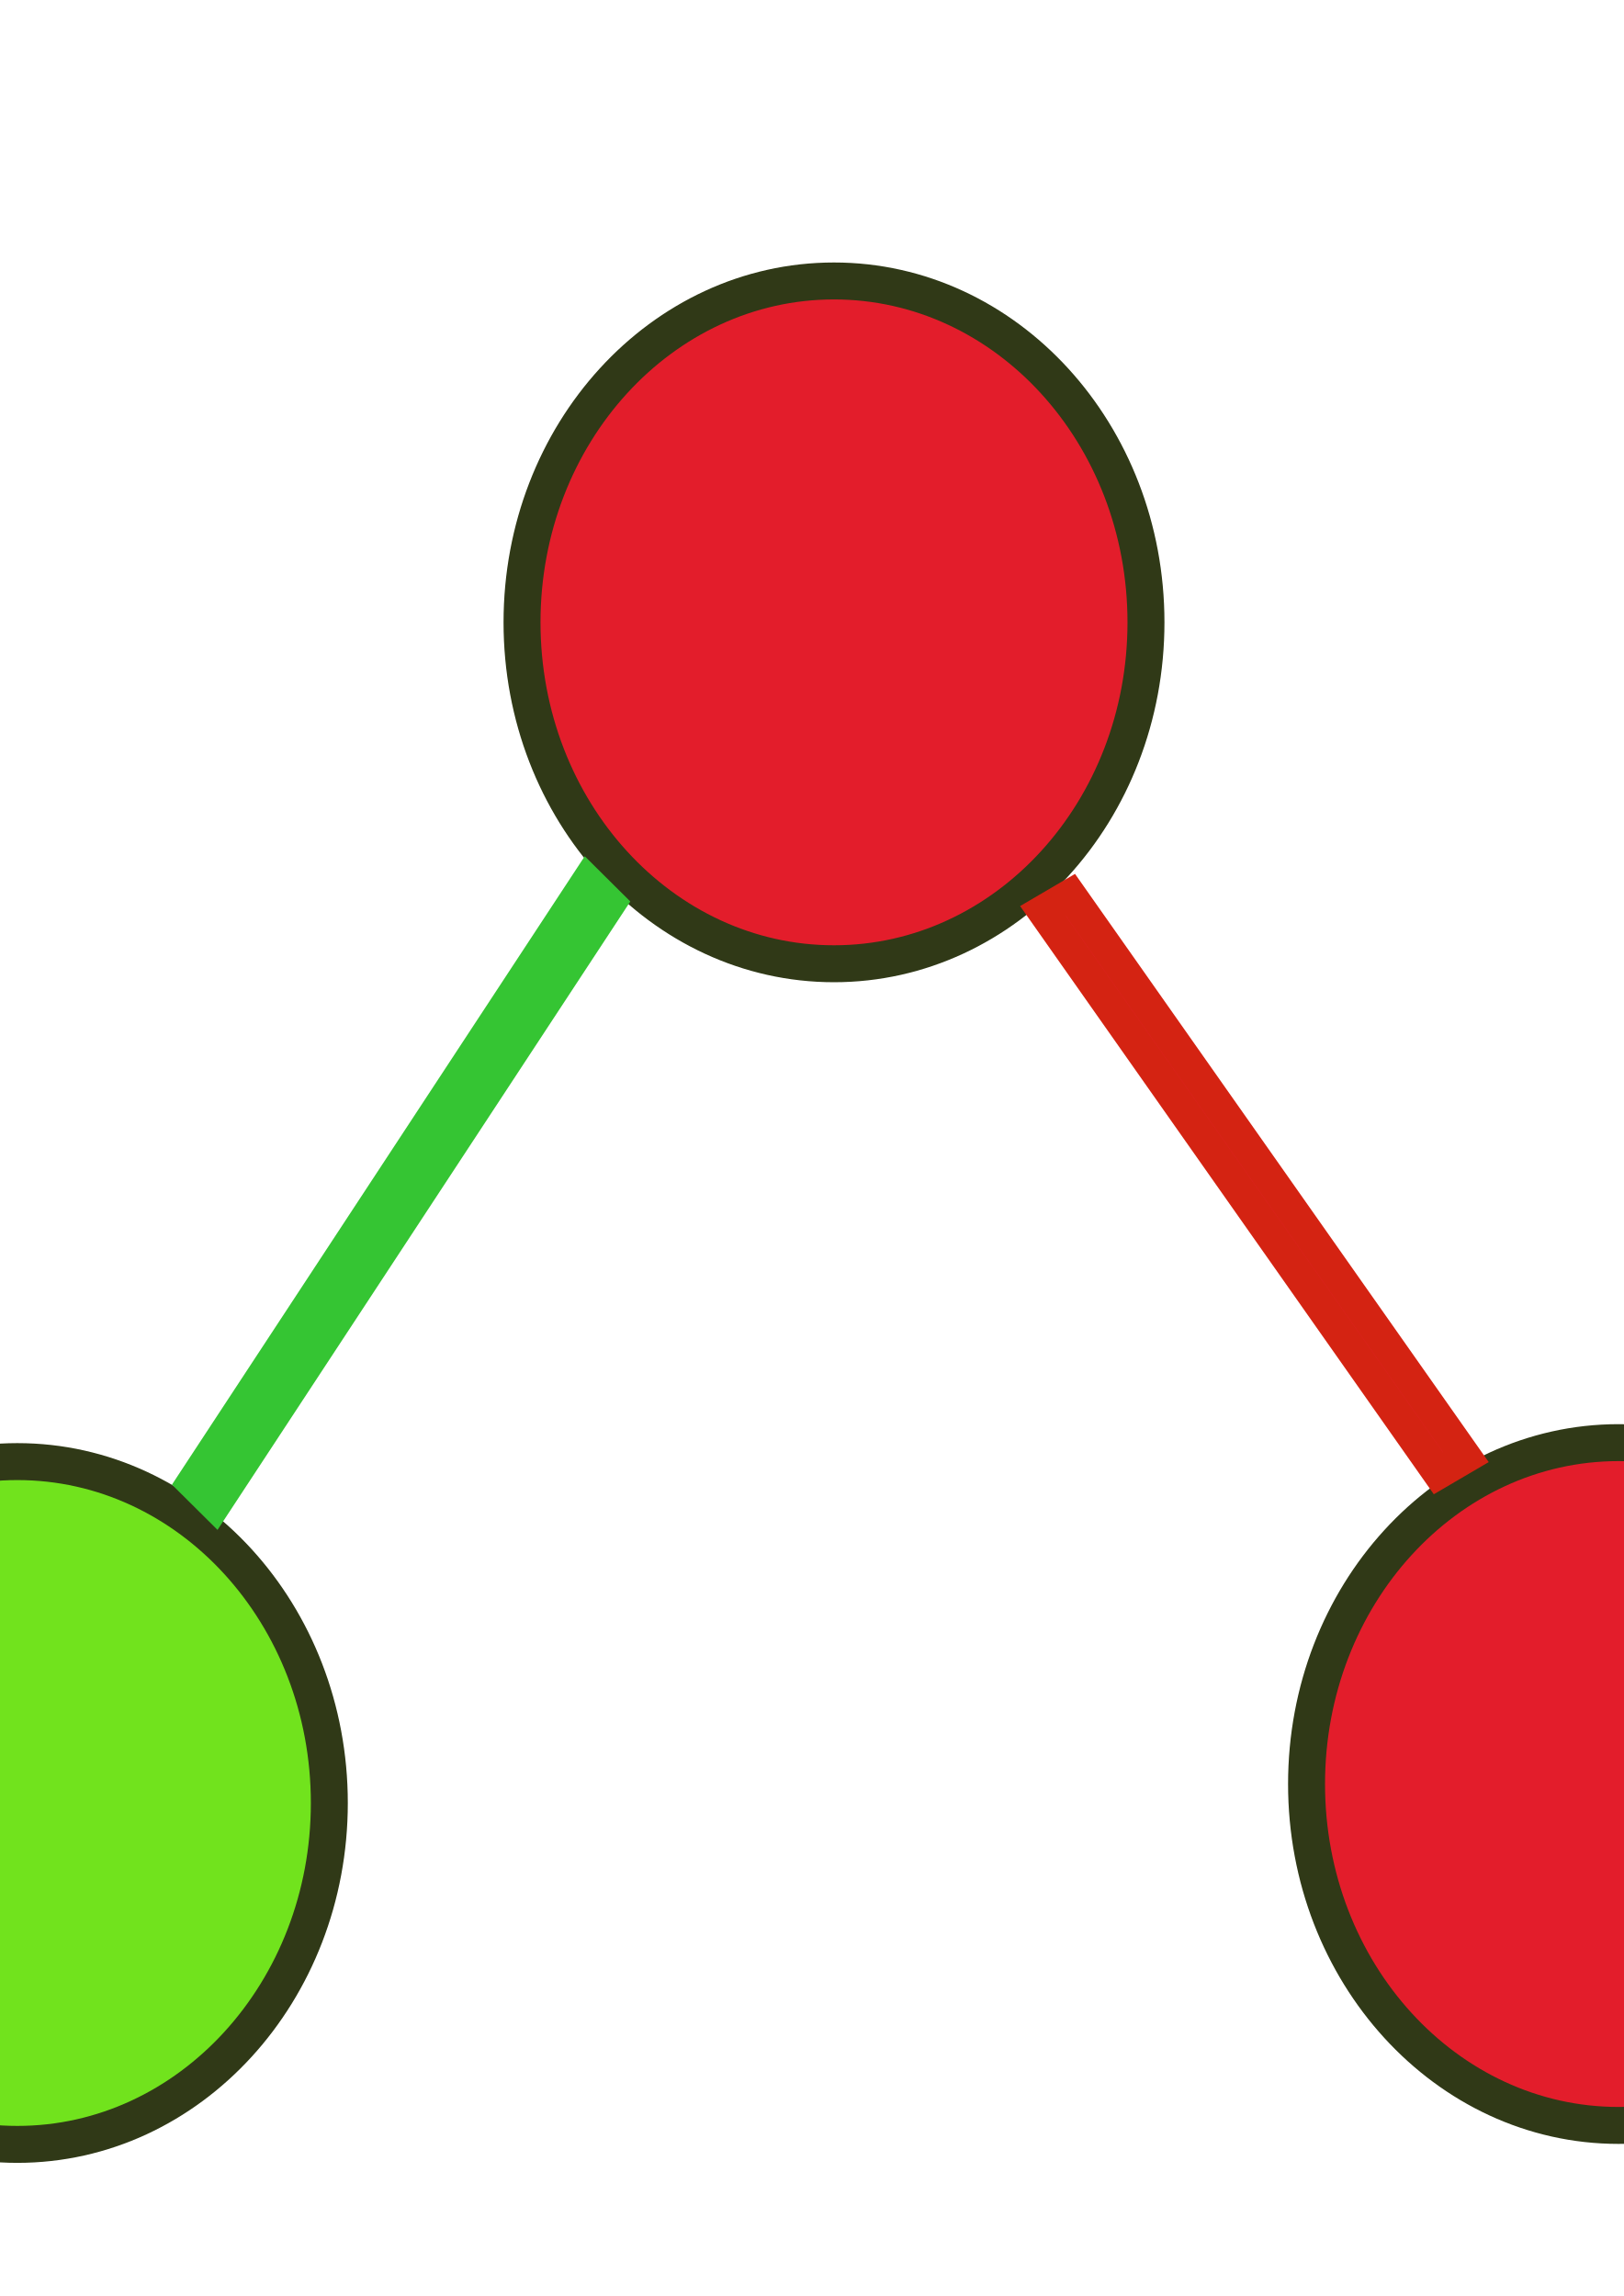
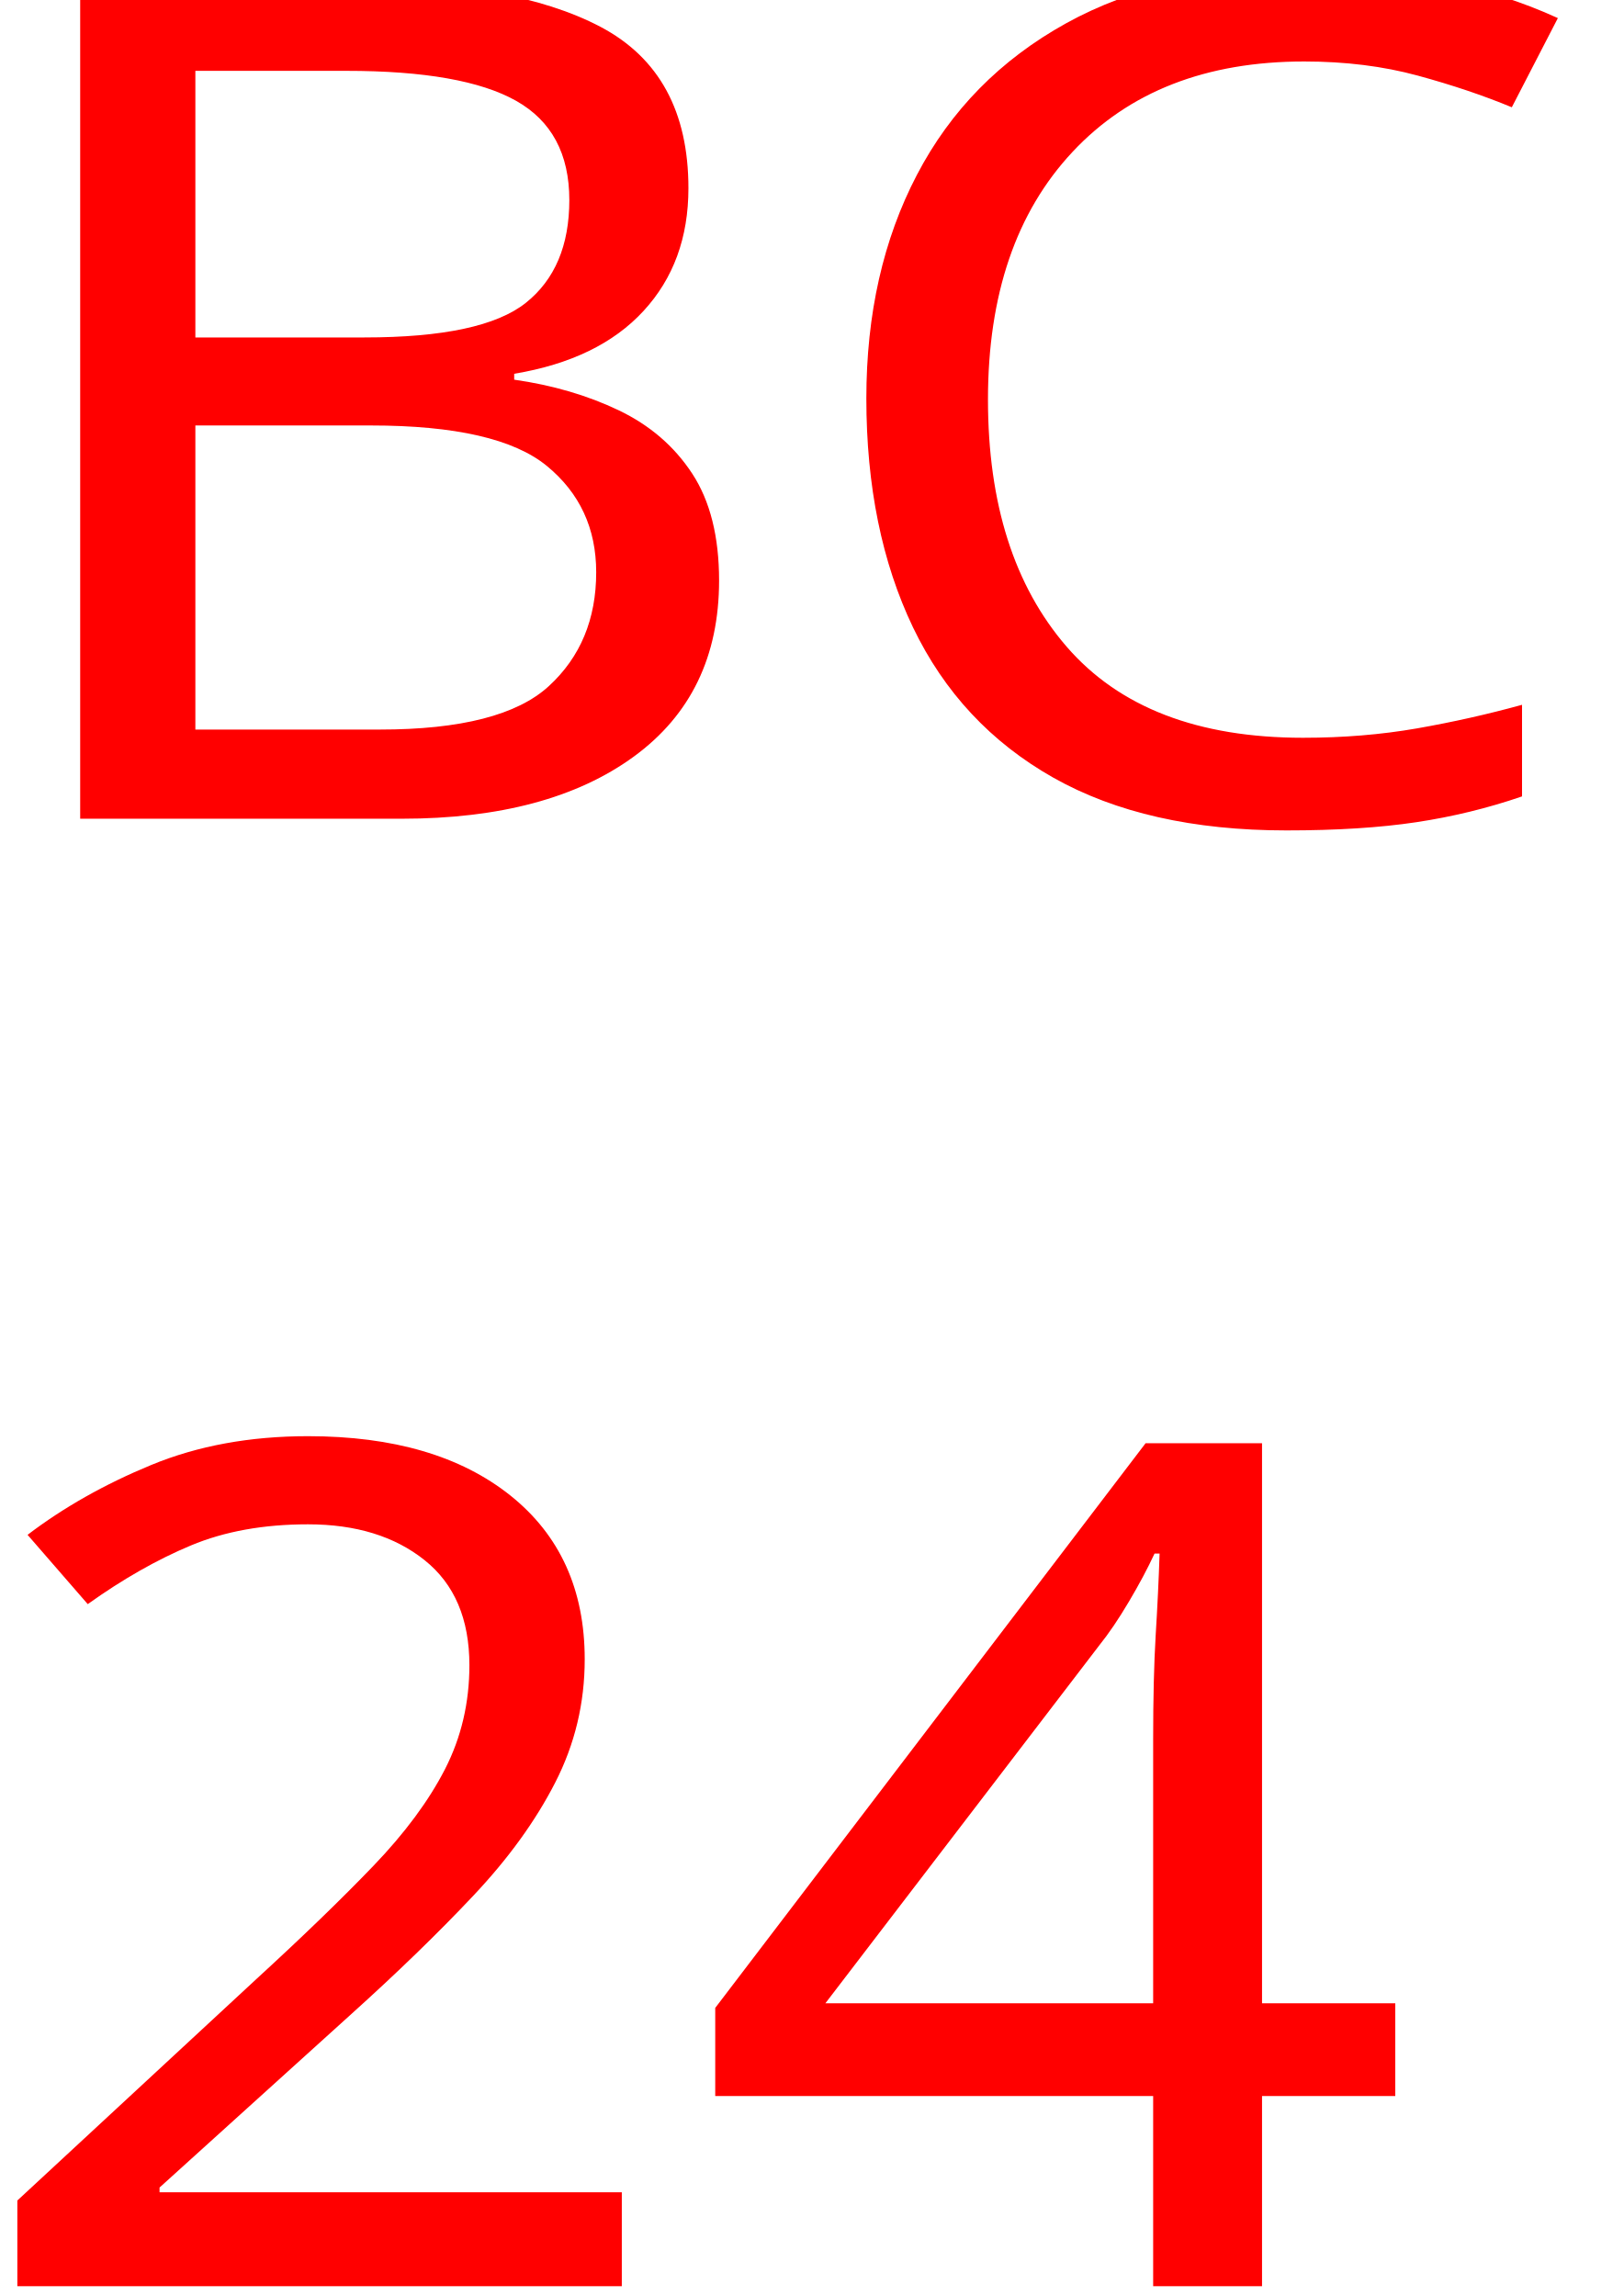
<svg xmlns="http://www.w3.org/2000/svg" width="210mm" height="297mm" viewBox="0 0 210 297" version="1.1" id="svg5">
  <defs id="defs2" />
  <g id="layer1">
-     <ellipse style="fill:#e31d2b;fill-opacity:1;stroke:#303917;stroke-width:4.78" id="path4847" cx="107.864" cy="80.505" rx="40.349" ry="44.161" />
-     <ellipse style="fill:#71e31d;fill-opacity:1;stroke:#303917;stroke-width:4.78" id="path4847-6" cx="2.245" cy="233.227" rx="40.349" ry="44.161" />
-     <ellipse style="fill:#e31d2b;fill-opacity:1;stroke:#303917;stroke-width:4.78" id="path4847-8" cx="209.33" cy="230.774" rx="40.349" ry="44.161" />
-     <rect style="fill:#e31d2b;fill-opacity:1;stroke:#35c533;stroke-width:4.192;stroke-opacity:1" id="rect5352-4" width="4.114" height="93.061" x="128.655" y="27.909" transform="matrix(0.7095393,0.7046659,-0.5489671,0.8358439,0,0)" />
-     <rect style="fill:#e31d2b;fill-opacity:1;stroke:#d42312;stroke-width:4.103;stroke-opacity:1" id="rect5352-4-9" width="4.127" height="88.913" x="42.697" y="170.46" transform="matrix(0.8627012,-0.5057141,0.5752147,0.8180025,0,0)" />
+     <text xml:space="preserve" style="font-style:normal;font-variant:normal;font-weight:normal;font-stretch:normal;font-size:158.589px;line-height:1.25;font-family:'Bauhaus 93';-inkscape-font-specification:'Bauhaus 93, Normal';font-variant-ligatures:normal;font-variant-caps:normal;font-variant-numeric:normal;font-variant-east-asian:normal;fill:#ff0000;fill-opacity:1;stroke:none;stroke-width:3.965" x="-5.459" y="110.601" id="text1774" transform="scale(1.044321,0.9575602)">
+       <tspan id="tspan1772" style="font-style:normal;font-variant:normal;font-weight:normal;font-stretch:normal;font-size:158.589px;font-family:'Bauhaus 93';-inkscape-font-specification:'Bauhaus 93, Normal';font-variant-ligatures:normal;font-variant-caps:normal;font-variant-numeric:normal;font-variant-east-asian:normal;stroke-width:3.965;fill:#ff0000" x="-5.459" y="110.601">BC</tspan>
+       <tspan style="font-style:normal;font-variant:normal;font-weight:normal;font-stretch:normal;font-size:158.589px;font-family:'Bauhaus 93';-inkscape-font-specification:'Bauhaus 93, Normal';font-variant-ligatures:normal;font-variant-caps:normal;font-variant-numeric:normal;font-variant-east-asian:normal;stroke-width:3.965;fill:#ff0000" x="-5.459" y="308.838" id="tspan1776">24</tspan>
+     </text>
  </g>
</svg>
